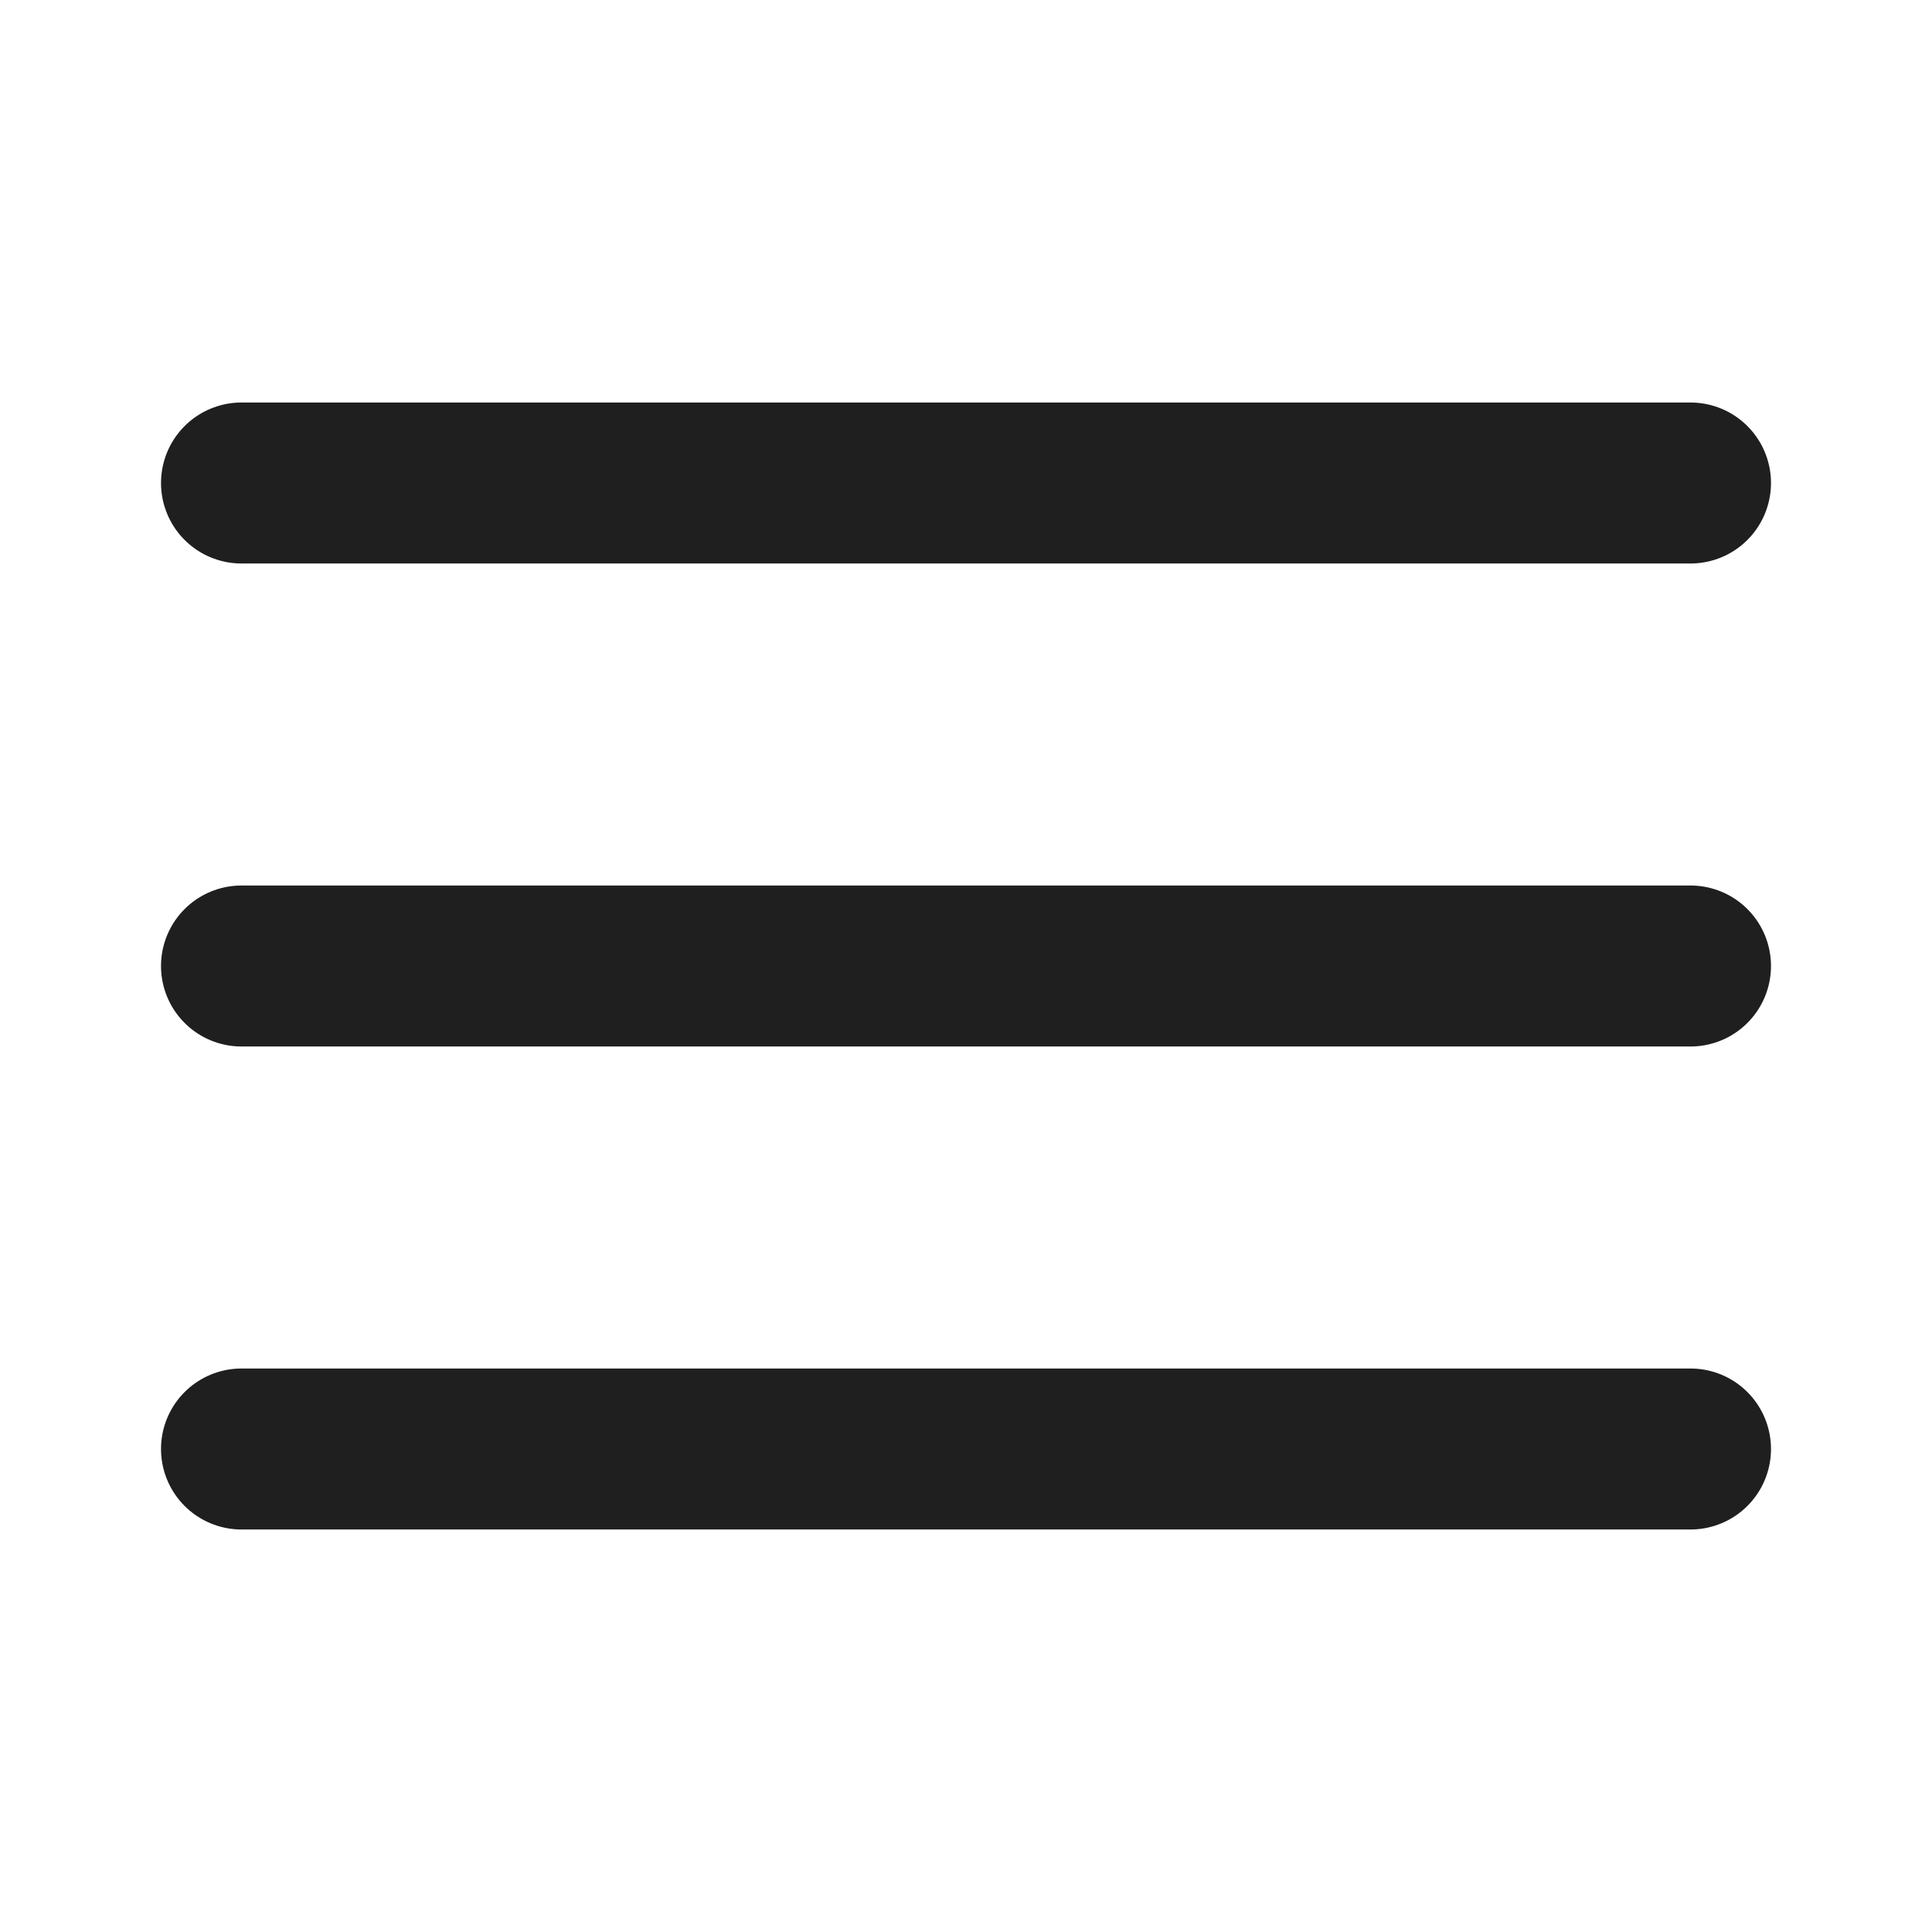
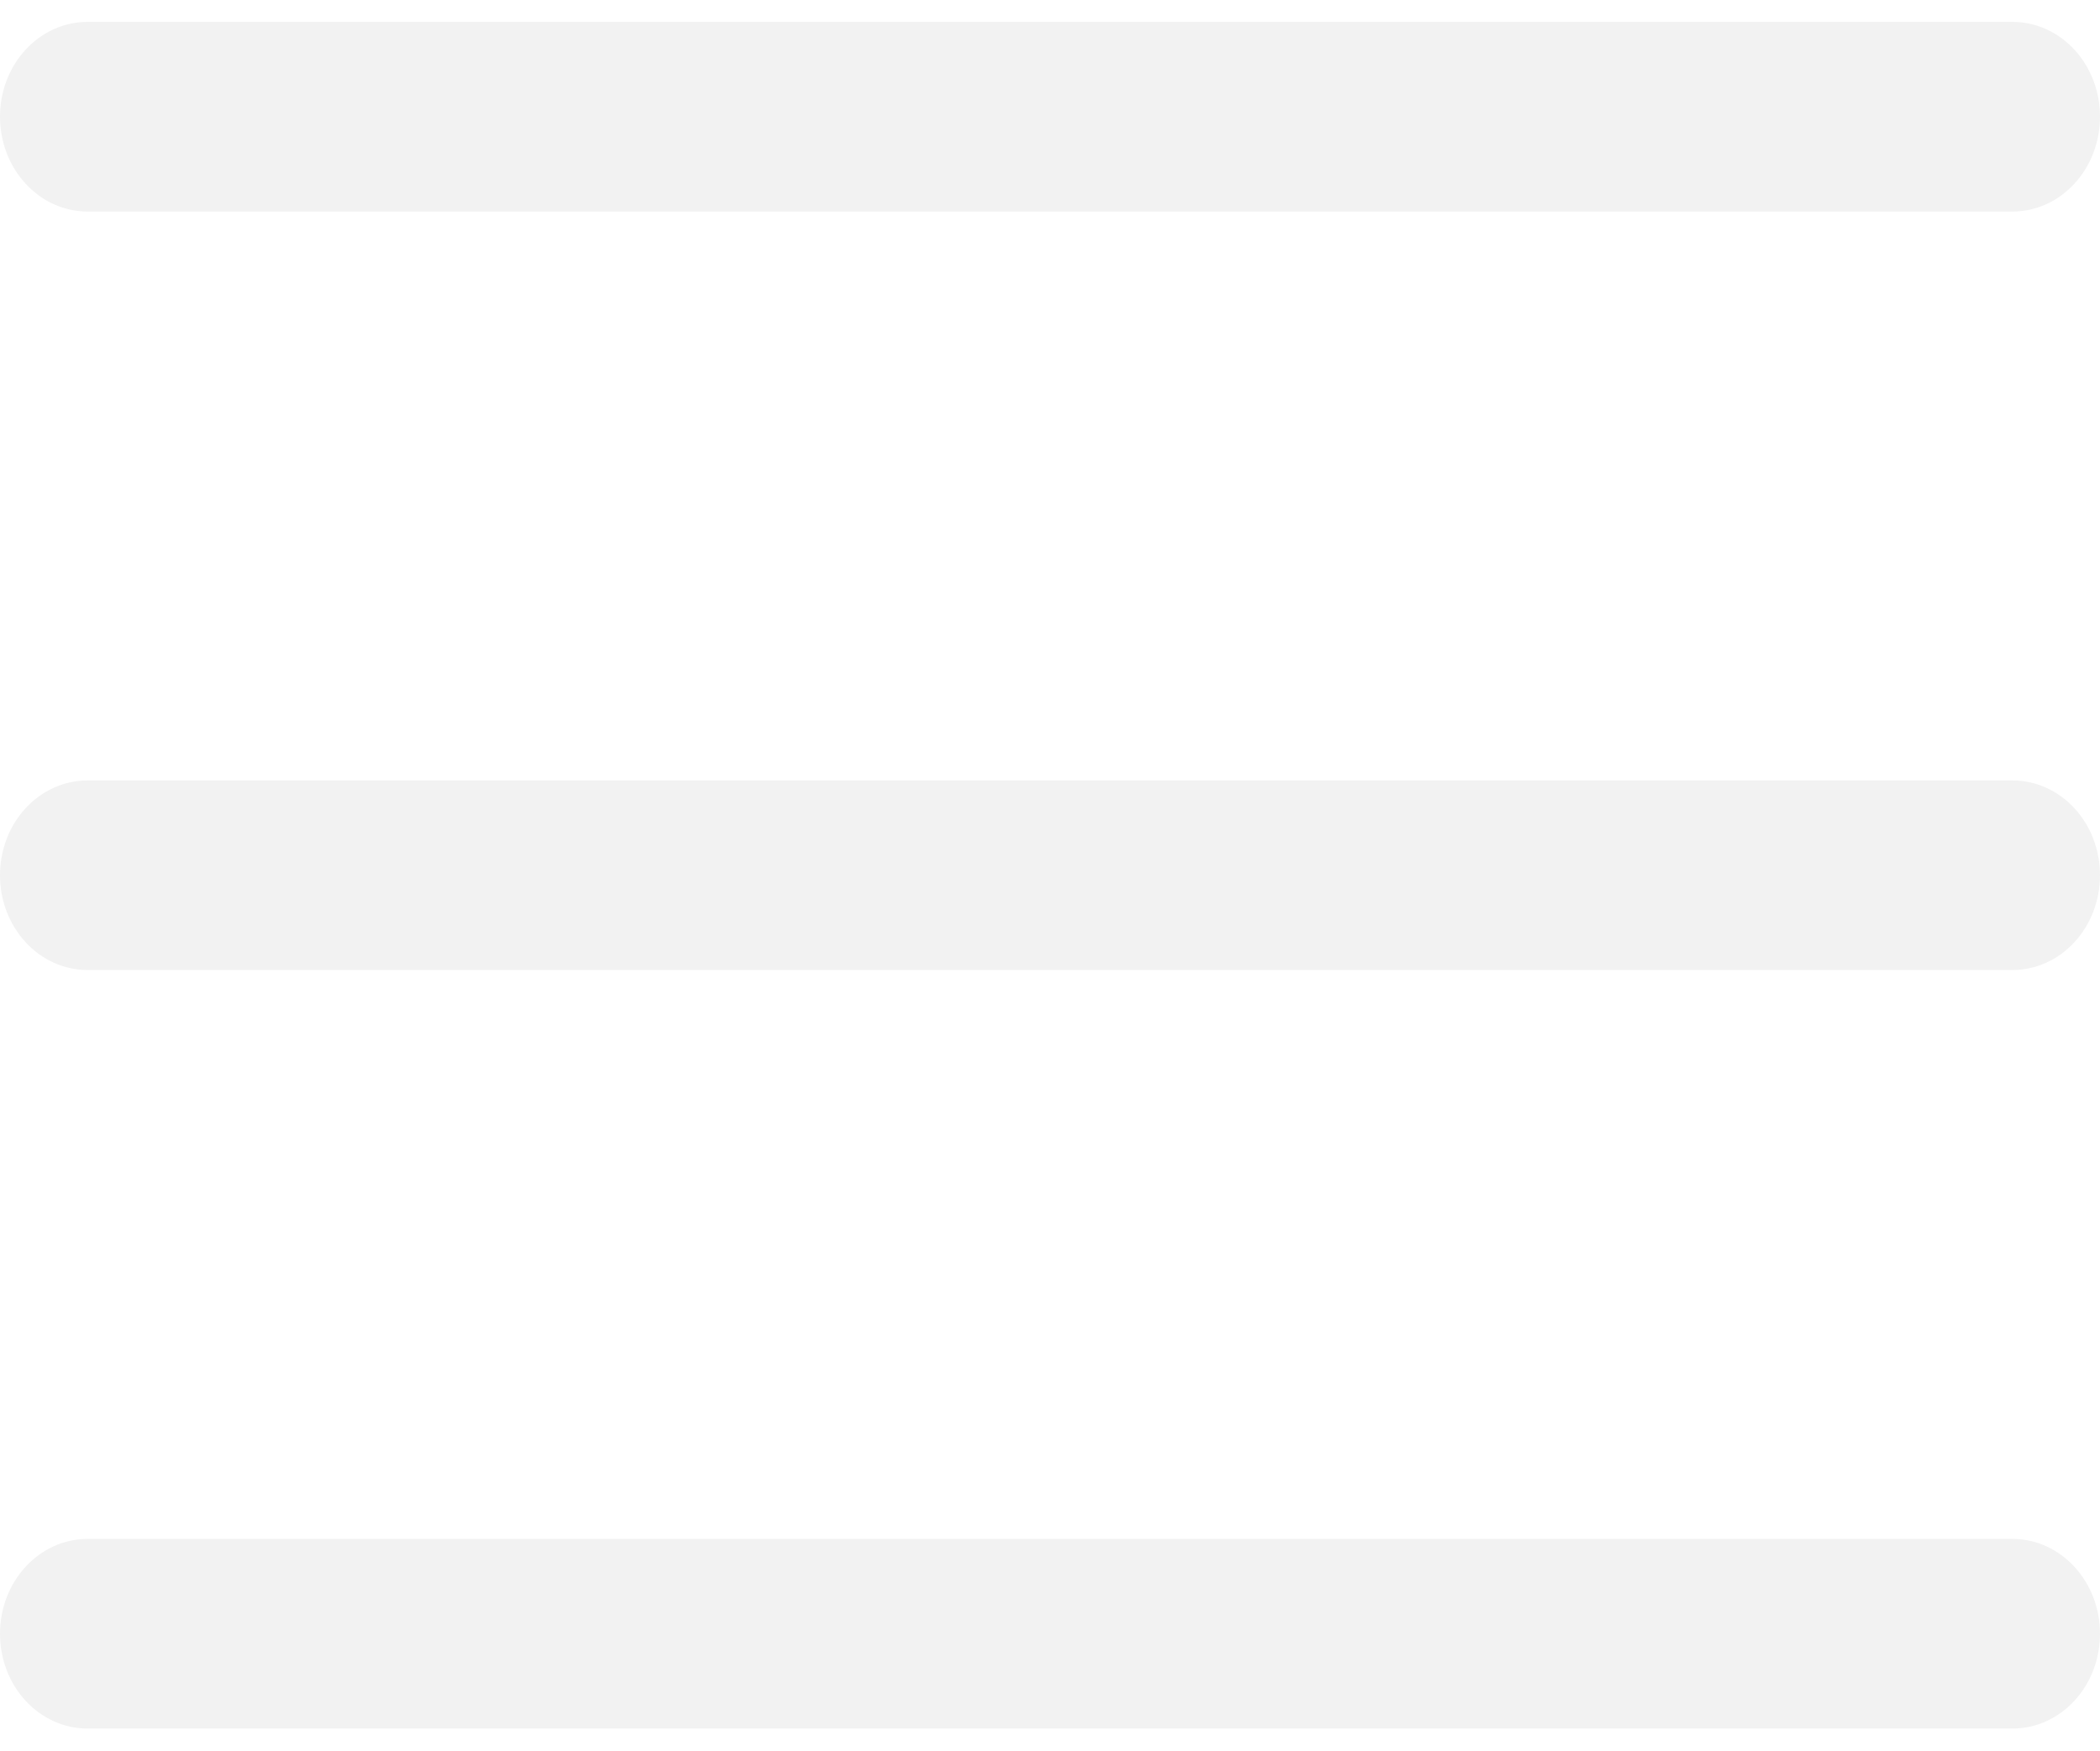
- <svg xmlns="http://www.w3.org/2000/svg" width="40" height="40" viewBox="0 0 40 40" fill="none">
-   <path d="M5 20H35" stroke="#1F1F1F" stroke-width="3.333" stroke-linecap="round" stroke-linejoin="round" />
-   <path d="M5 10H35" stroke="#1F1F1F" stroke-width="3.333" stroke-linecap="round" stroke-linejoin="round" />
-   <path d="M5 30H35" stroke="#1F1F1F" stroke-width="3.333" stroke-linecap="round" stroke-linejoin="round" />
+ <svg xmlns="http://www.w3.org/2000/svg" width="24" height="20" viewBox="0 0 24 20" fill="none">
+   <path d="M24 10C24 10.287 23.895 10.563 23.707 10.766C23.52 10.969 23.265 11.083 23 11.083H1C0.735 11.083 0.48 10.969 0.293 10.766C0.105 10.563 0 10.287 0 10C0 9.713 0.105 9.437 0.293 9.234C0.48 9.031 0.735 8.917 1 8.917H23C23.265 8.917 23.52 9.031 23.707 9.234C23.895 9.437 24 9.713 24 10ZM1 2.417H23C23.265 2.417 23.52 2.303 23.707 2.099C23.895 1.896 24 1.621 24 1.333C24 1.046 23.895 0.77 23.707 0.567C23.52 0.364 23.265 0.25 23 0.25H1C0.735 0.25 0.48 0.364 0.293 0.567C0.105 0.77 0 1.046 0 1.333C0 1.621 0.105 1.896 0.293 2.099C0.48 2.303 0.735 2.417 1 2.417ZM23 17.583H1C0.735 17.583 0.48 17.698 0.293 17.901C0.105 18.104 0 18.379 0 18.667C0 18.954 0.105 19.23 0.293 19.433C0.48 19.636 0.735 19.75 1 19.75H23C23.265 19.75 23.52 19.636 23.707 19.433C23.895 19.23 24 18.954 24 18.667C24 18.379 23.895 18.104 23.707 17.901C23.52 17.698 23.265 17.583 23 17.583Z" fill="#F2F2F2" />
</svg>
